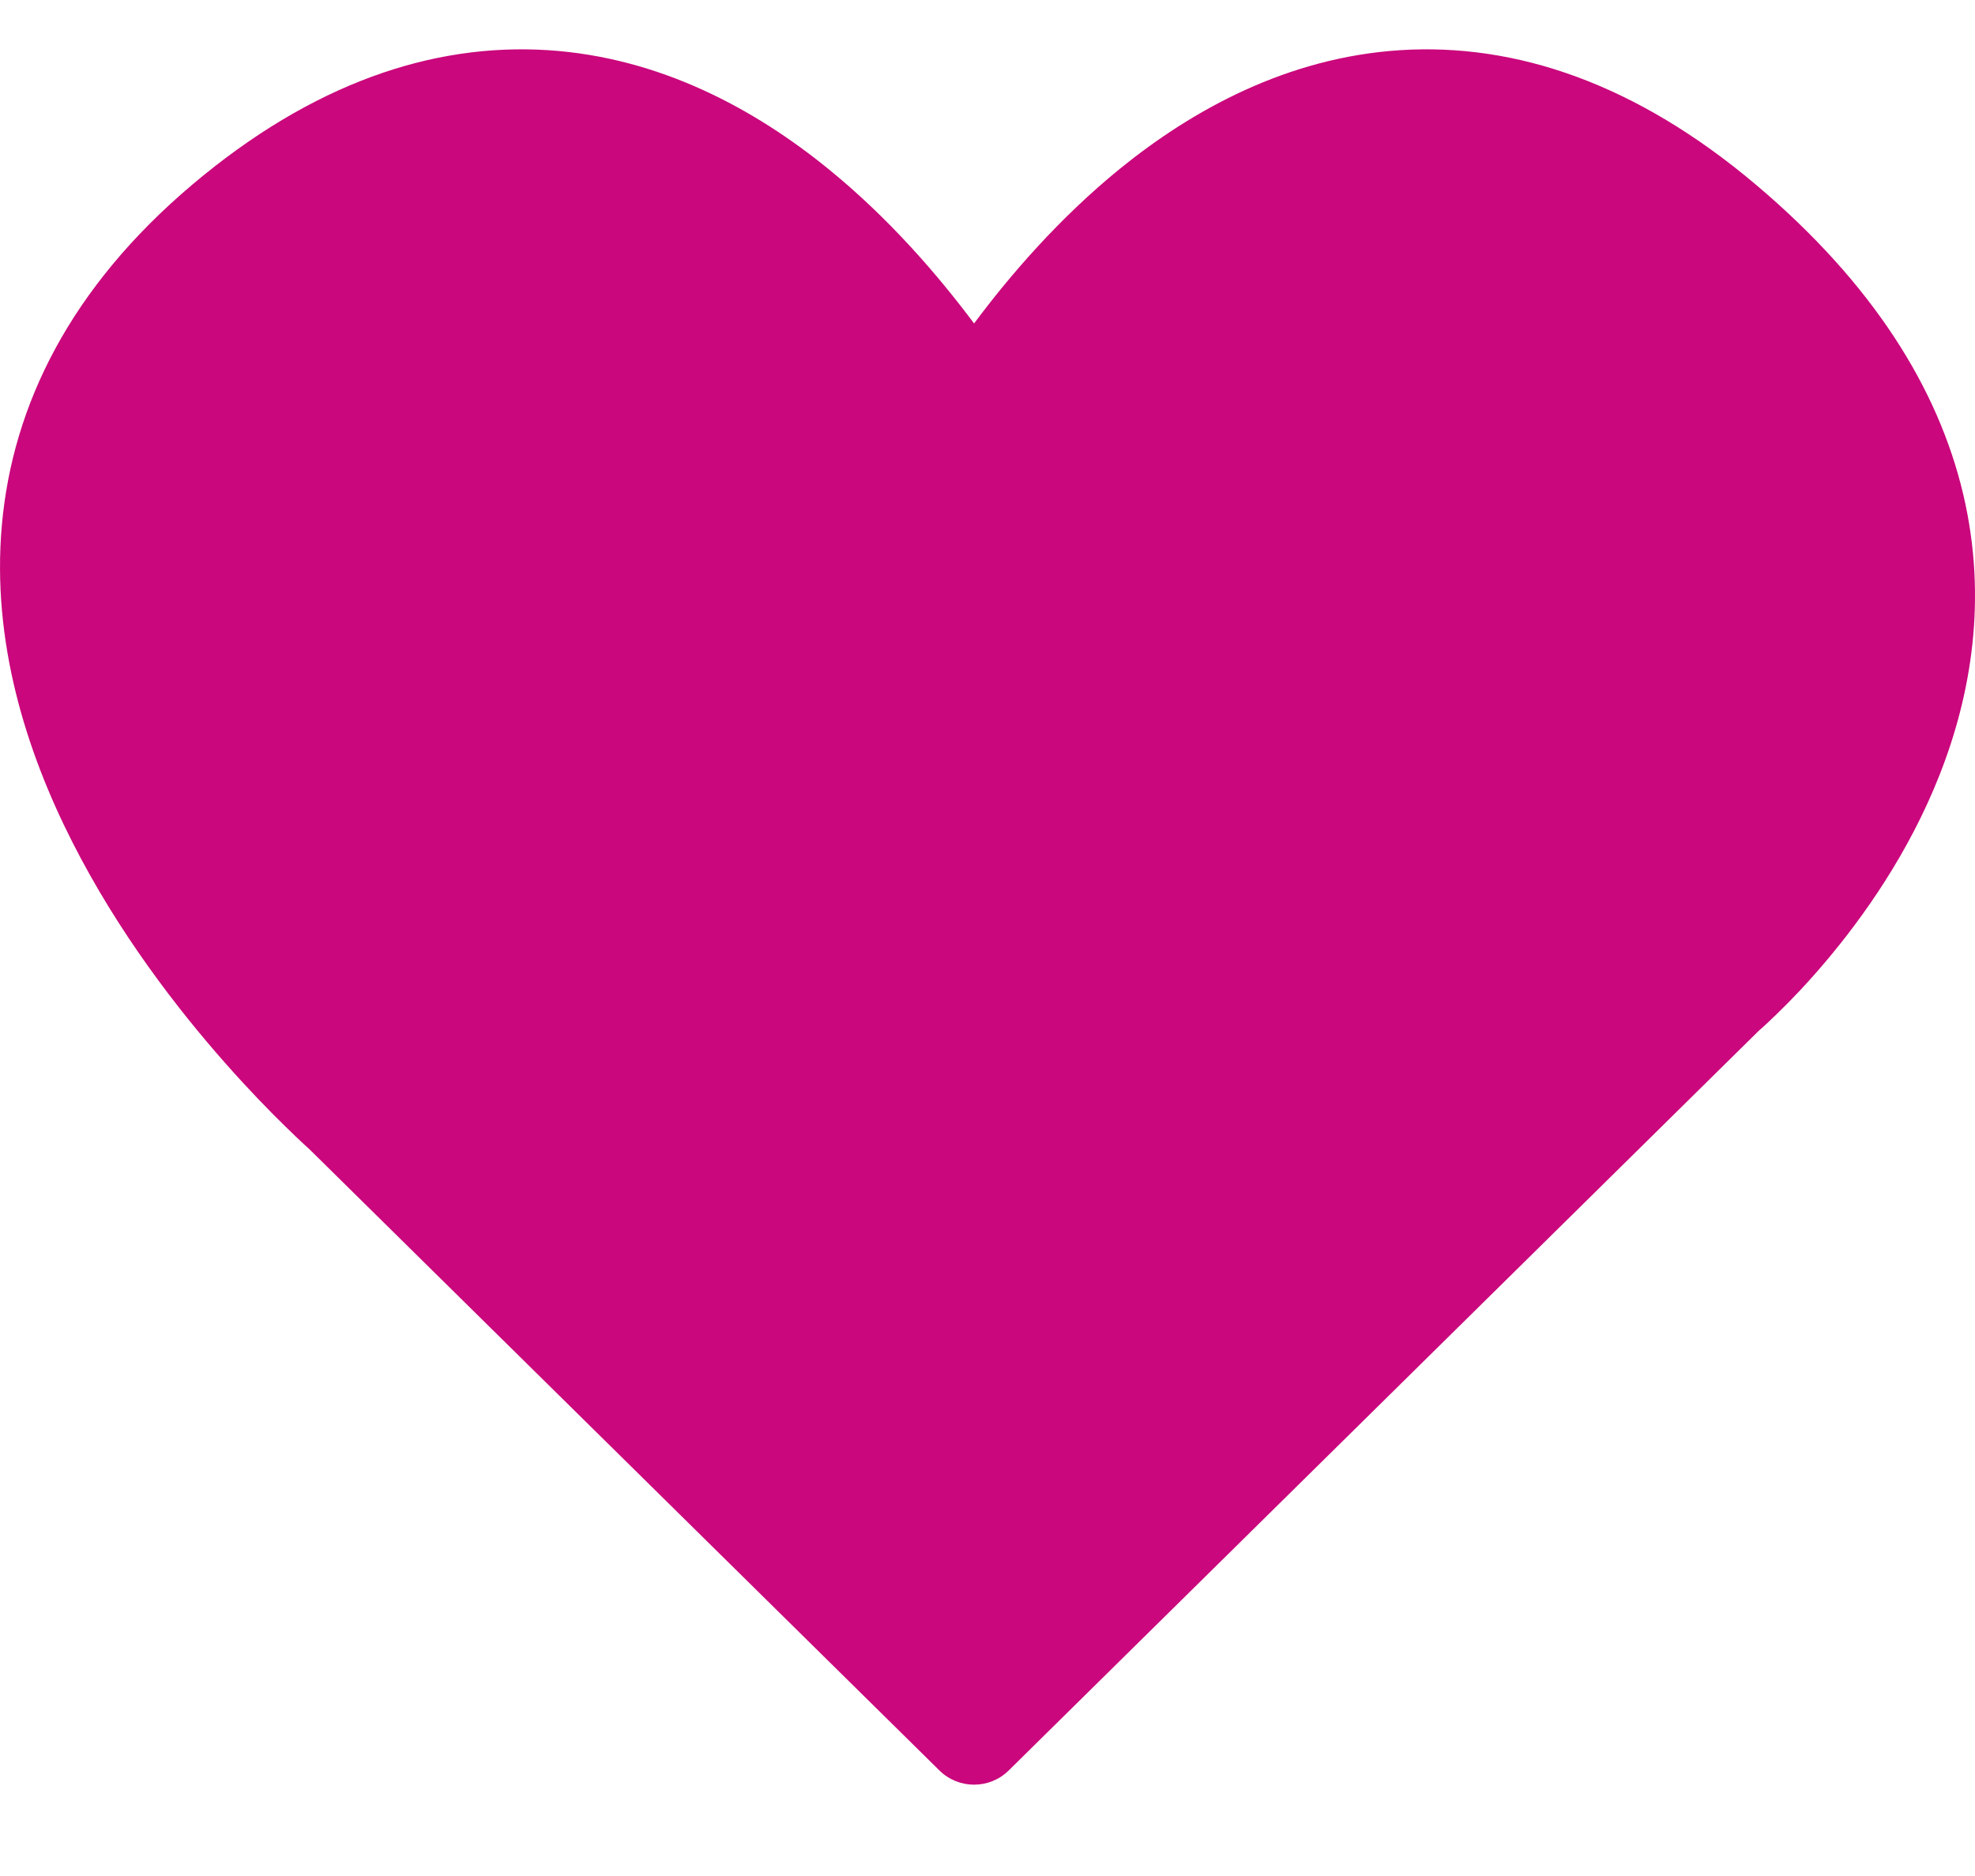
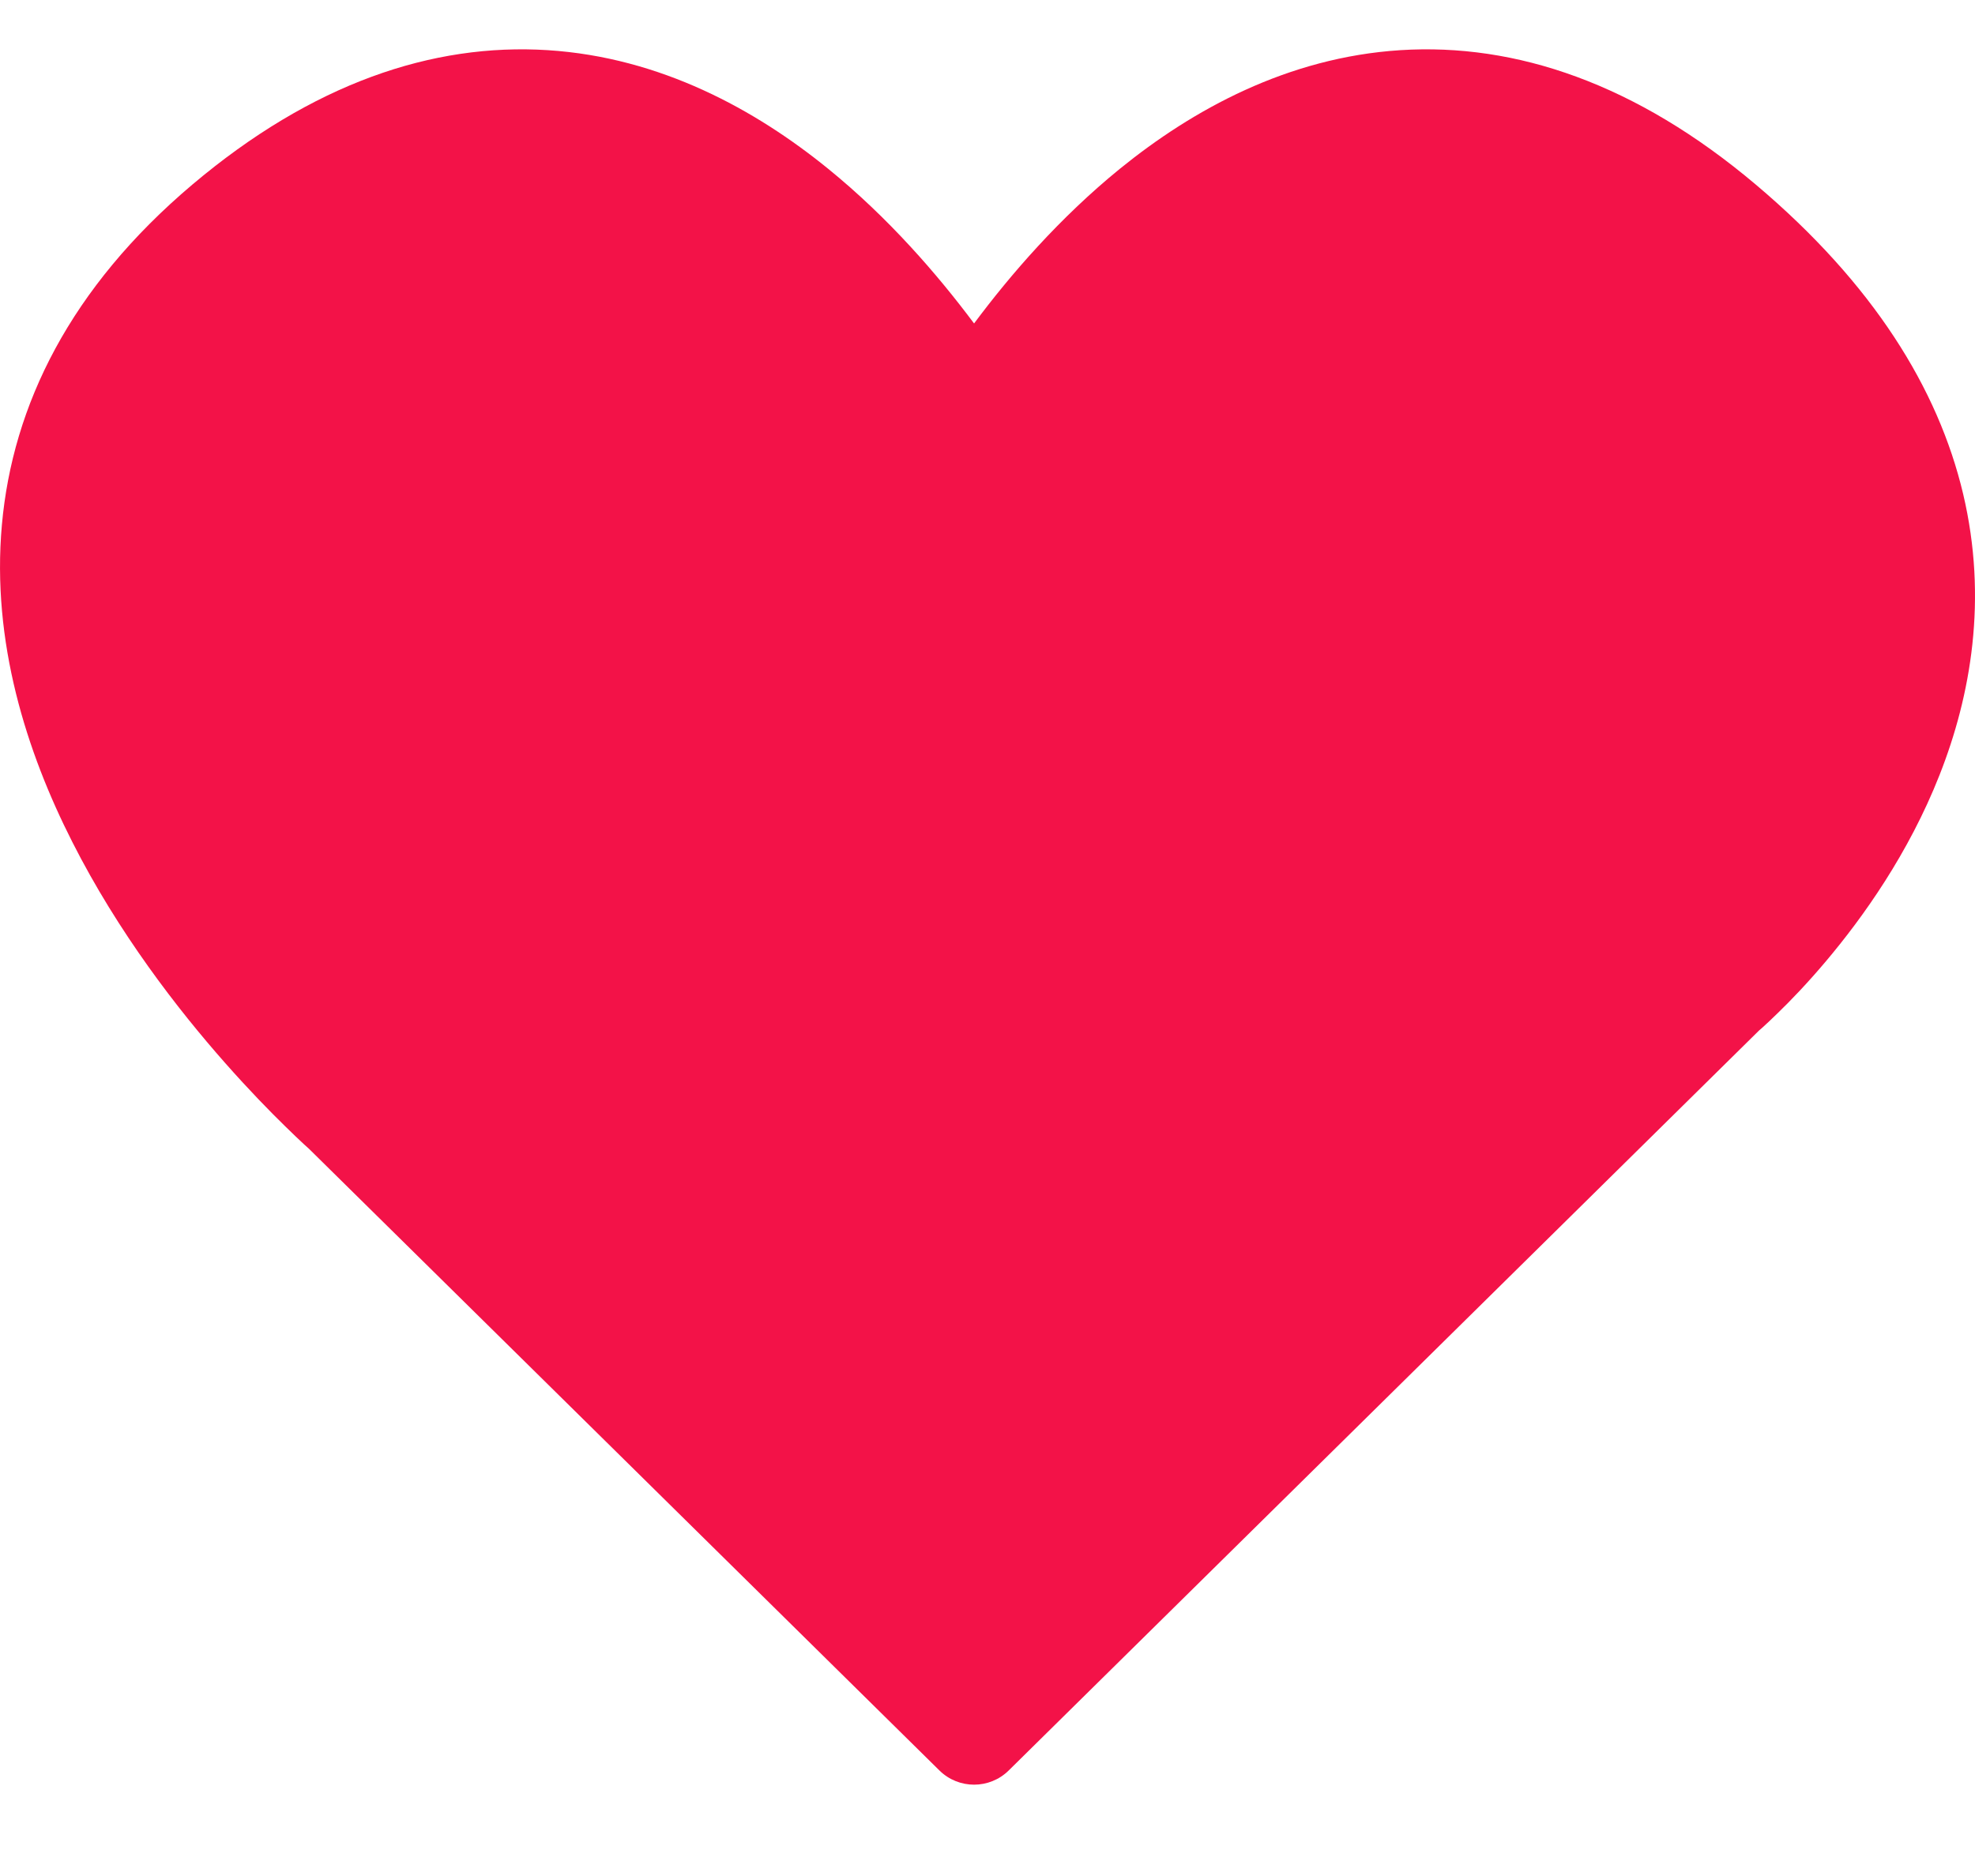
<svg xmlns="http://www.w3.org/2000/svg" width="20" height="19" viewBox="0 0 20 19" fill="none">
-   <path fill-rule="evenodd" clip-rule="evenodd" d="M3.131 11.637L3.13 11.636C3.117 11.624 3.099 11.608 3.076 11.587C3.031 11.545 2.968 11.486 2.89 11.409C2.735 11.258 2.521 11.039 2.28 10.766C1.802 10.225 1.197 9.446 0.732 8.527C0.268 7.613 -0.087 6.5 0.019 5.317C0.127 4.103 0.713 2.914 1.946 1.871C3.159 0.846 4.378 0.434 5.547 0.508C6.69 0.581 7.65 1.111 8.386 1.709C8.999 2.207 9.495 2.782 9.864 3.276C10.232 2.782 10.729 2.207 11.341 1.709C12.078 1.111 13.038 0.581 14.181 0.508C15.35 0.434 16.569 0.846 17.782 1.871C18.968 2.873 19.627 3.935 19.88 5.003C20.131 6.067 19.958 7.045 19.641 7.849C19.327 8.646 18.863 9.294 18.49 9.736C18.302 9.959 18.131 10.136 18.005 10.258C17.942 10.32 17.89 10.368 17.852 10.403C17.836 10.417 17.823 10.428 17.813 10.437L10.215 17.931C10.02 18.123 9.708 18.123 9.513 17.931L3.131 11.637Z" fill="#CA077C" />
+   <path fill-rule="evenodd" clip-rule="evenodd" d="M3.131 11.637L3.13 11.636C3.117 11.624 3.099 11.608 3.076 11.587C3.031 11.545 2.968 11.486 2.89 11.409C2.735 11.258 2.521 11.039 2.28 10.766C1.802 10.225 1.197 9.446 0.732 8.527C0.268 7.613 -0.087 6.5 0.019 5.317C0.127 4.103 0.713 2.914 1.946 1.871C3.159 0.846 4.378 0.434 5.547 0.508C6.69 0.581 7.65 1.111 8.386 1.709C8.999 2.207 9.495 2.782 9.864 3.276C10.232 2.782 10.729 2.207 11.341 1.709C12.078 1.111 13.038 0.581 14.181 0.508C15.35 0.434 16.569 0.846 17.782 1.871C18.968 2.873 19.627 3.935 19.88 5.003C20.131 6.067 19.958 7.045 19.641 7.849C19.327 8.646 18.863 9.294 18.49 9.736C18.302 9.959 18.131 10.136 18.005 10.258C17.942 10.32 17.89 10.368 17.852 10.403C17.836 10.417 17.823 10.428 17.813 10.437L10.215 17.931C10.02 18.123 9.708 18.123 9.513 17.931L3.131 11.637Z" fill="#f31248" />
</svg>
